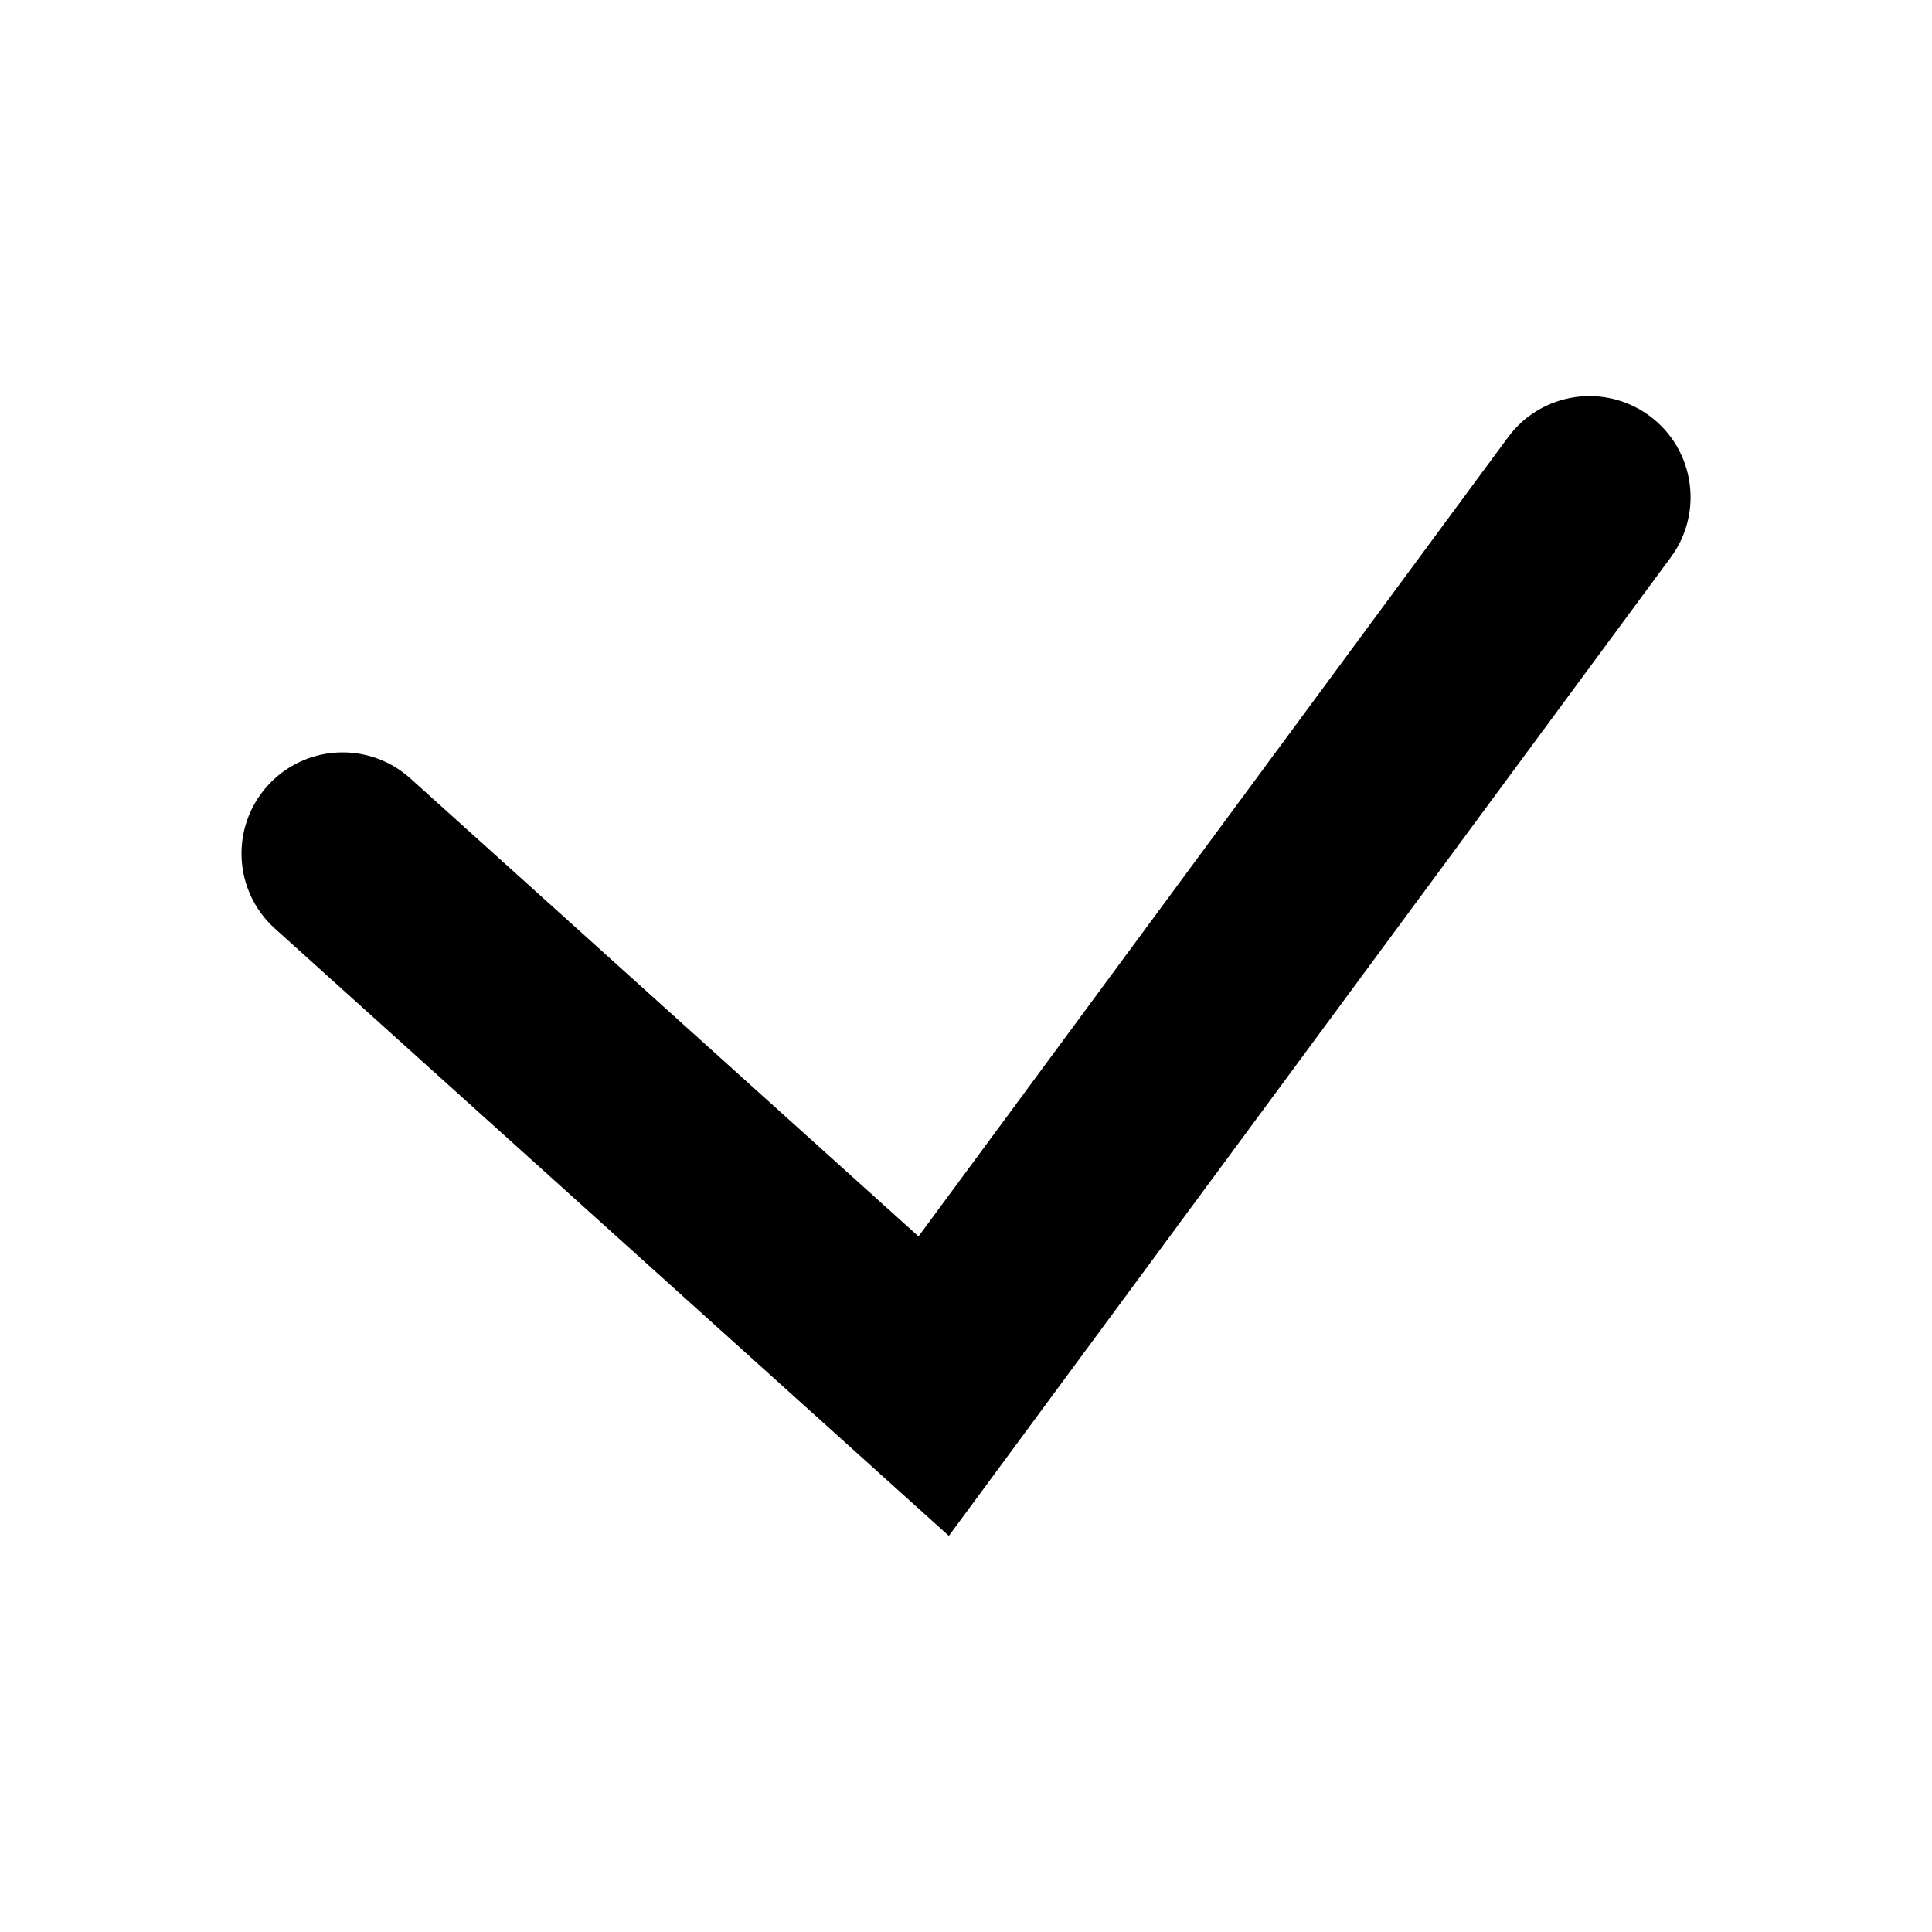
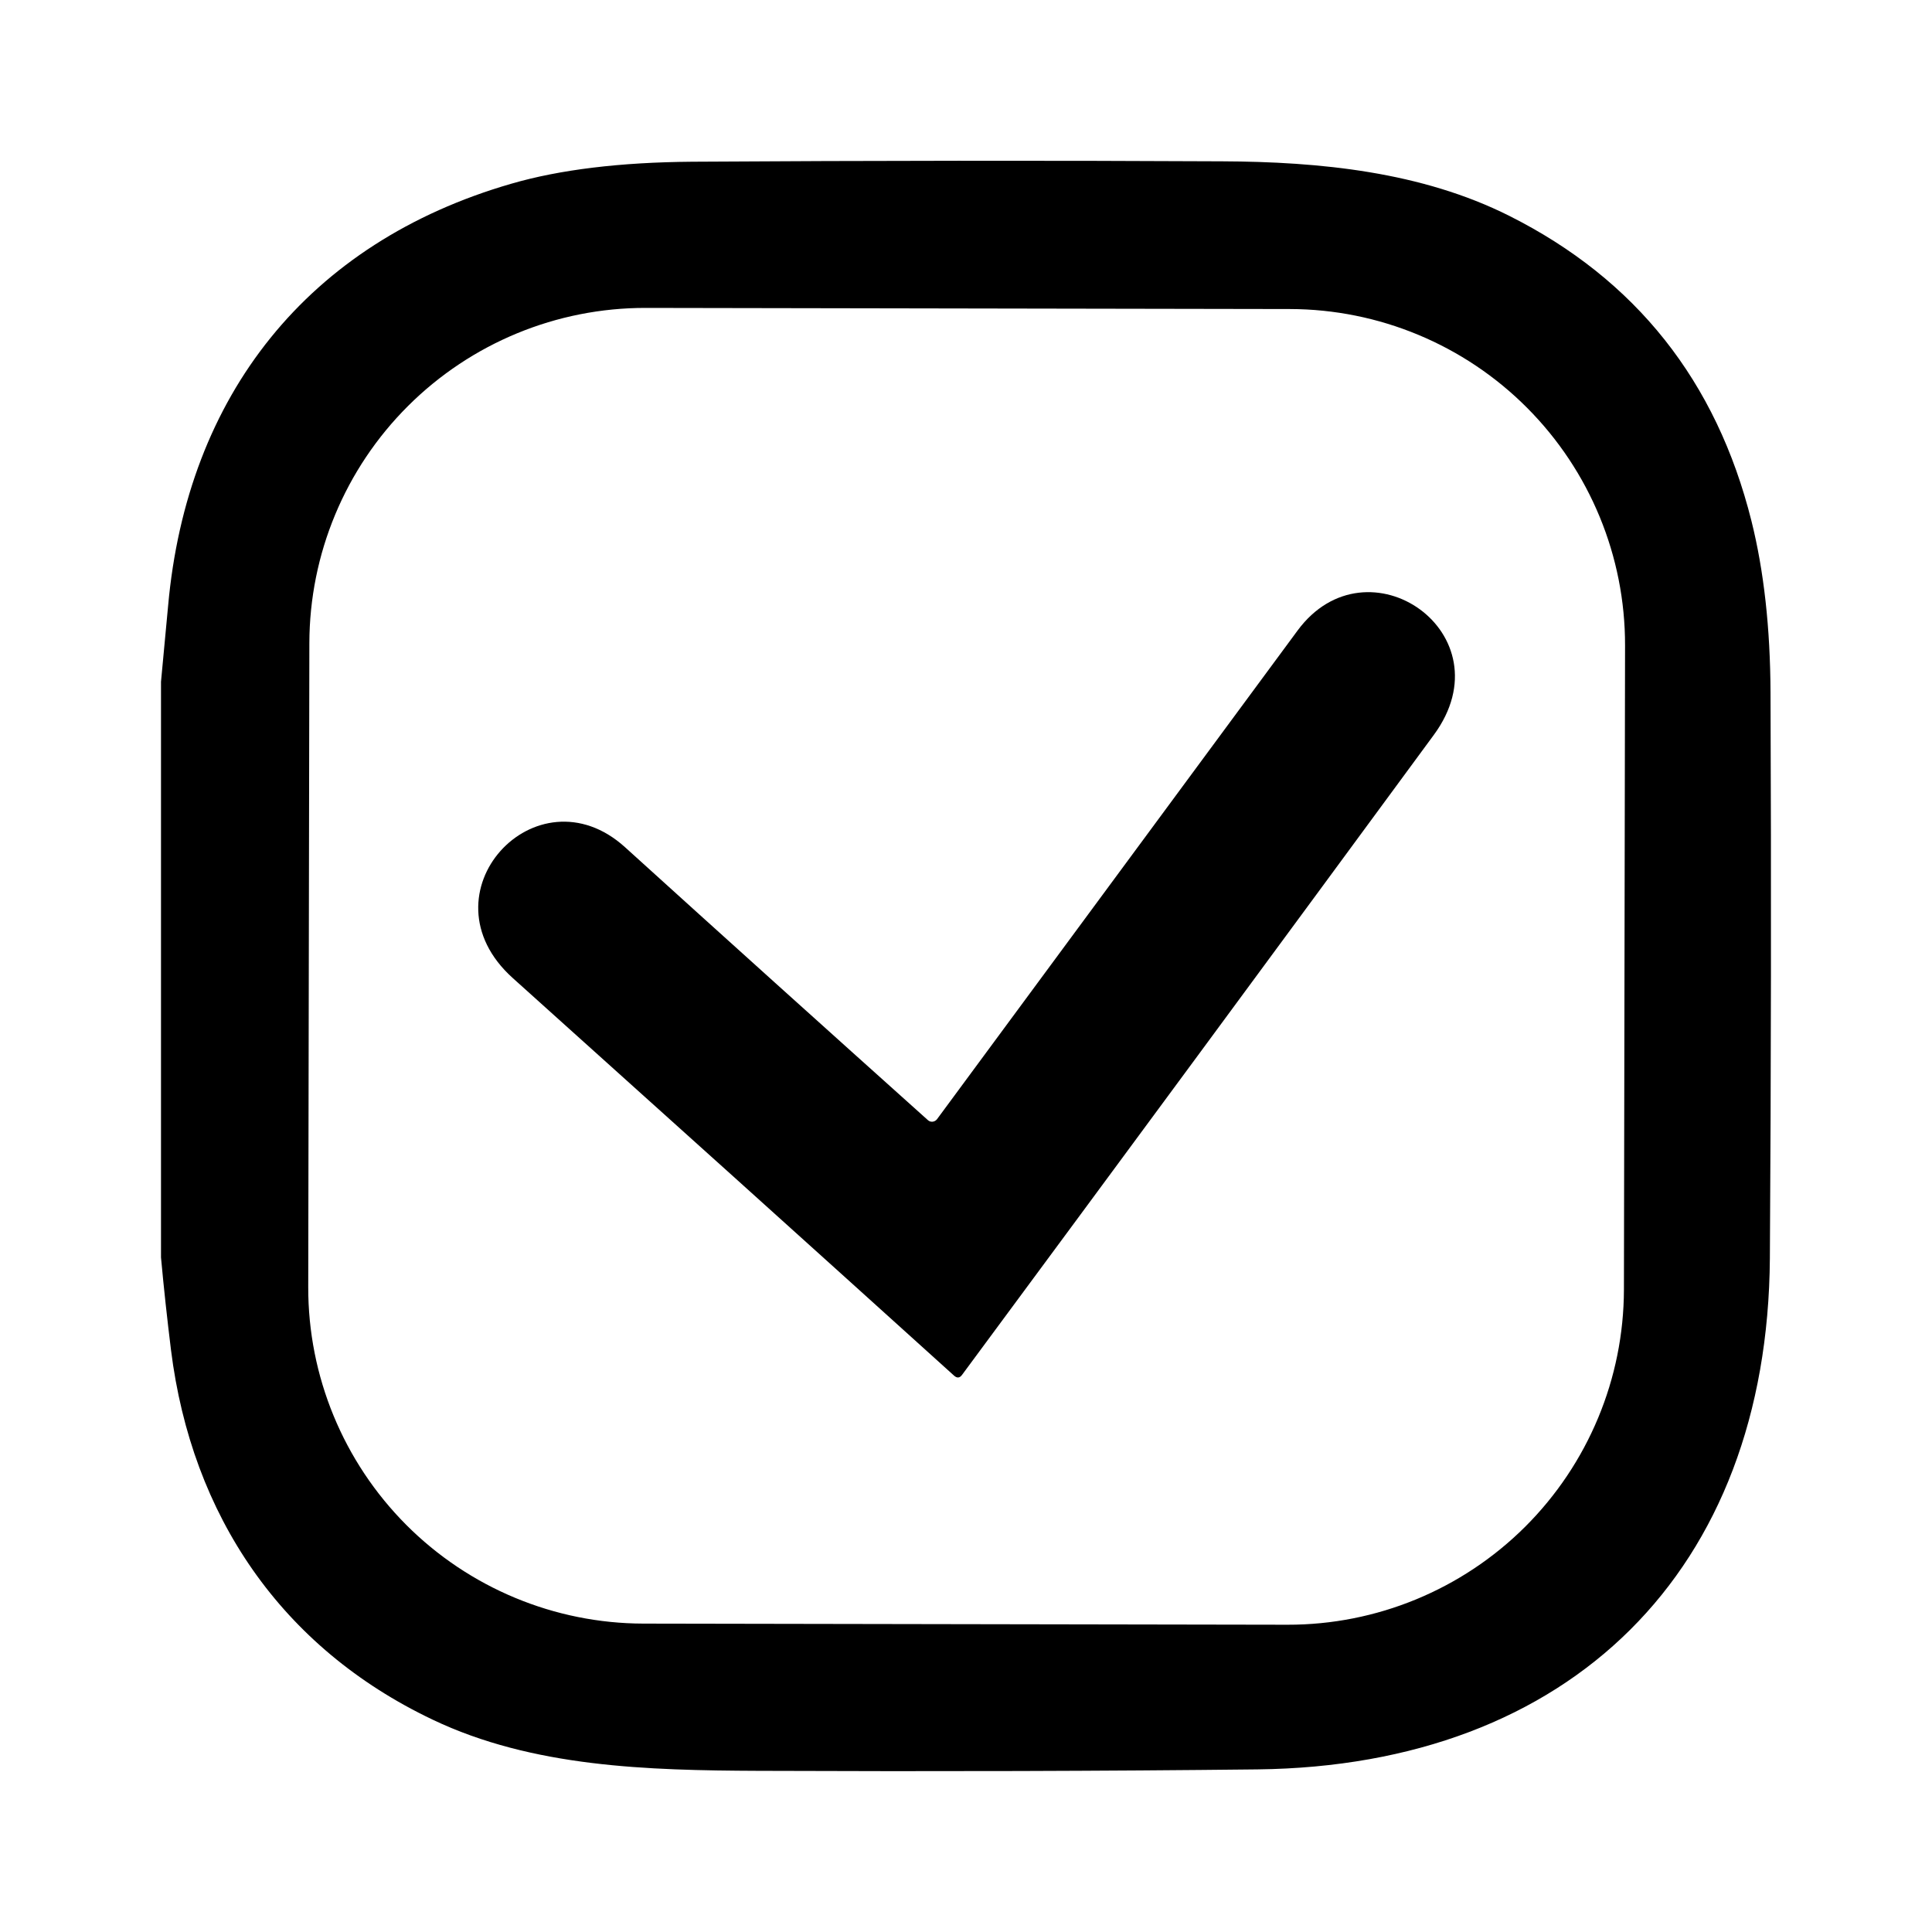
<svg xmlns="http://www.w3.org/2000/svg" width="24" height="24" viewBox="0 0 24 24" fill="none">
-   <path fill-rule="evenodd" clip-rule="evenodd" d="M3.323 9.762C3.787 9.246 4.581 9.205 5.097 9.669L11.41 15.359L18.734 5.431C19.146 4.873 19.932 4.754 20.491 5.166C21.049 5.578 21.167 6.364 20.756 6.922L11.787 19.079L3.415 11.535C2.9 11.071 2.859 10.277 3.323 9.762Z" fill="black" />
+   <path d="M2 15.62V8.469C2.03 8.155 2.059 7.842 2.088 7.529C2.322 4.907 3.829 3.013 6.349 2.283C6.954 2.107 7.703 2.016 8.598 2.009C10.812 1.995 13.006 1.993 15.181 2.004C16.4 2.009 17.66 2.135 18.748 2.681C20.32 3.47 21.322 4.734 21.757 6.471C21.912 7.091 21.991 7.803 21.994 8.605C22.004 10.945 22.001 13.287 21.986 15.631C21.959 19.515 19.508 21.935 15.622 21.98C13.729 22.001 11.663 22.007 9.424 21.998C8.047 21.992 6.616 21.955 5.372 21.361C3.496 20.468 2.381 18.829 2.124 16.769C2.077 16.387 2.035 16.004 2 15.62ZM20.187 8.018C20.189 6.911 19.751 5.85 18.97 5.066C18.189 4.282 17.129 3.841 16.023 3.839L8.022 3.825C6.915 3.823 5.854 4.261 5.07 5.042C4.286 5.823 3.845 6.883 3.843 7.989L3.829 15.99C3.827 17.096 4.265 18.158 5.046 18.942C5.827 19.725 6.887 20.167 7.993 20.169L15.994 20.183C17.1 20.185 18.162 19.747 18.946 18.966C19.729 18.185 20.171 17.125 20.173 16.019L20.187 8.018Z" fill="black" />
+   <path d="M11.527 13.915C11.535 13.922 11.544 13.927 11.554 13.931C11.565 13.934 11.575 13.935 11.586 13.934C11.597 13.933 11.607 13.929 11.616 13.924C11.625 13.919 11.633 13.912 11.64 13.903C13.135 11.878 14.627 9.855 16.118 7.834C16.985 6.657 18.737 7.871 17.811 9.13C15.861 11.783 13.908 14.433 11.951 17.079C11.922 17.119 11.889 17.122 11.852 17.089C10.095 15.501 8.268 13.855 6.37 12.15C5.204 11.102 6.664 9.529 7.764 10.524C8.994 11.639 10.249 12.769 11.527 13.915Z" fill="black" />
</svg>
